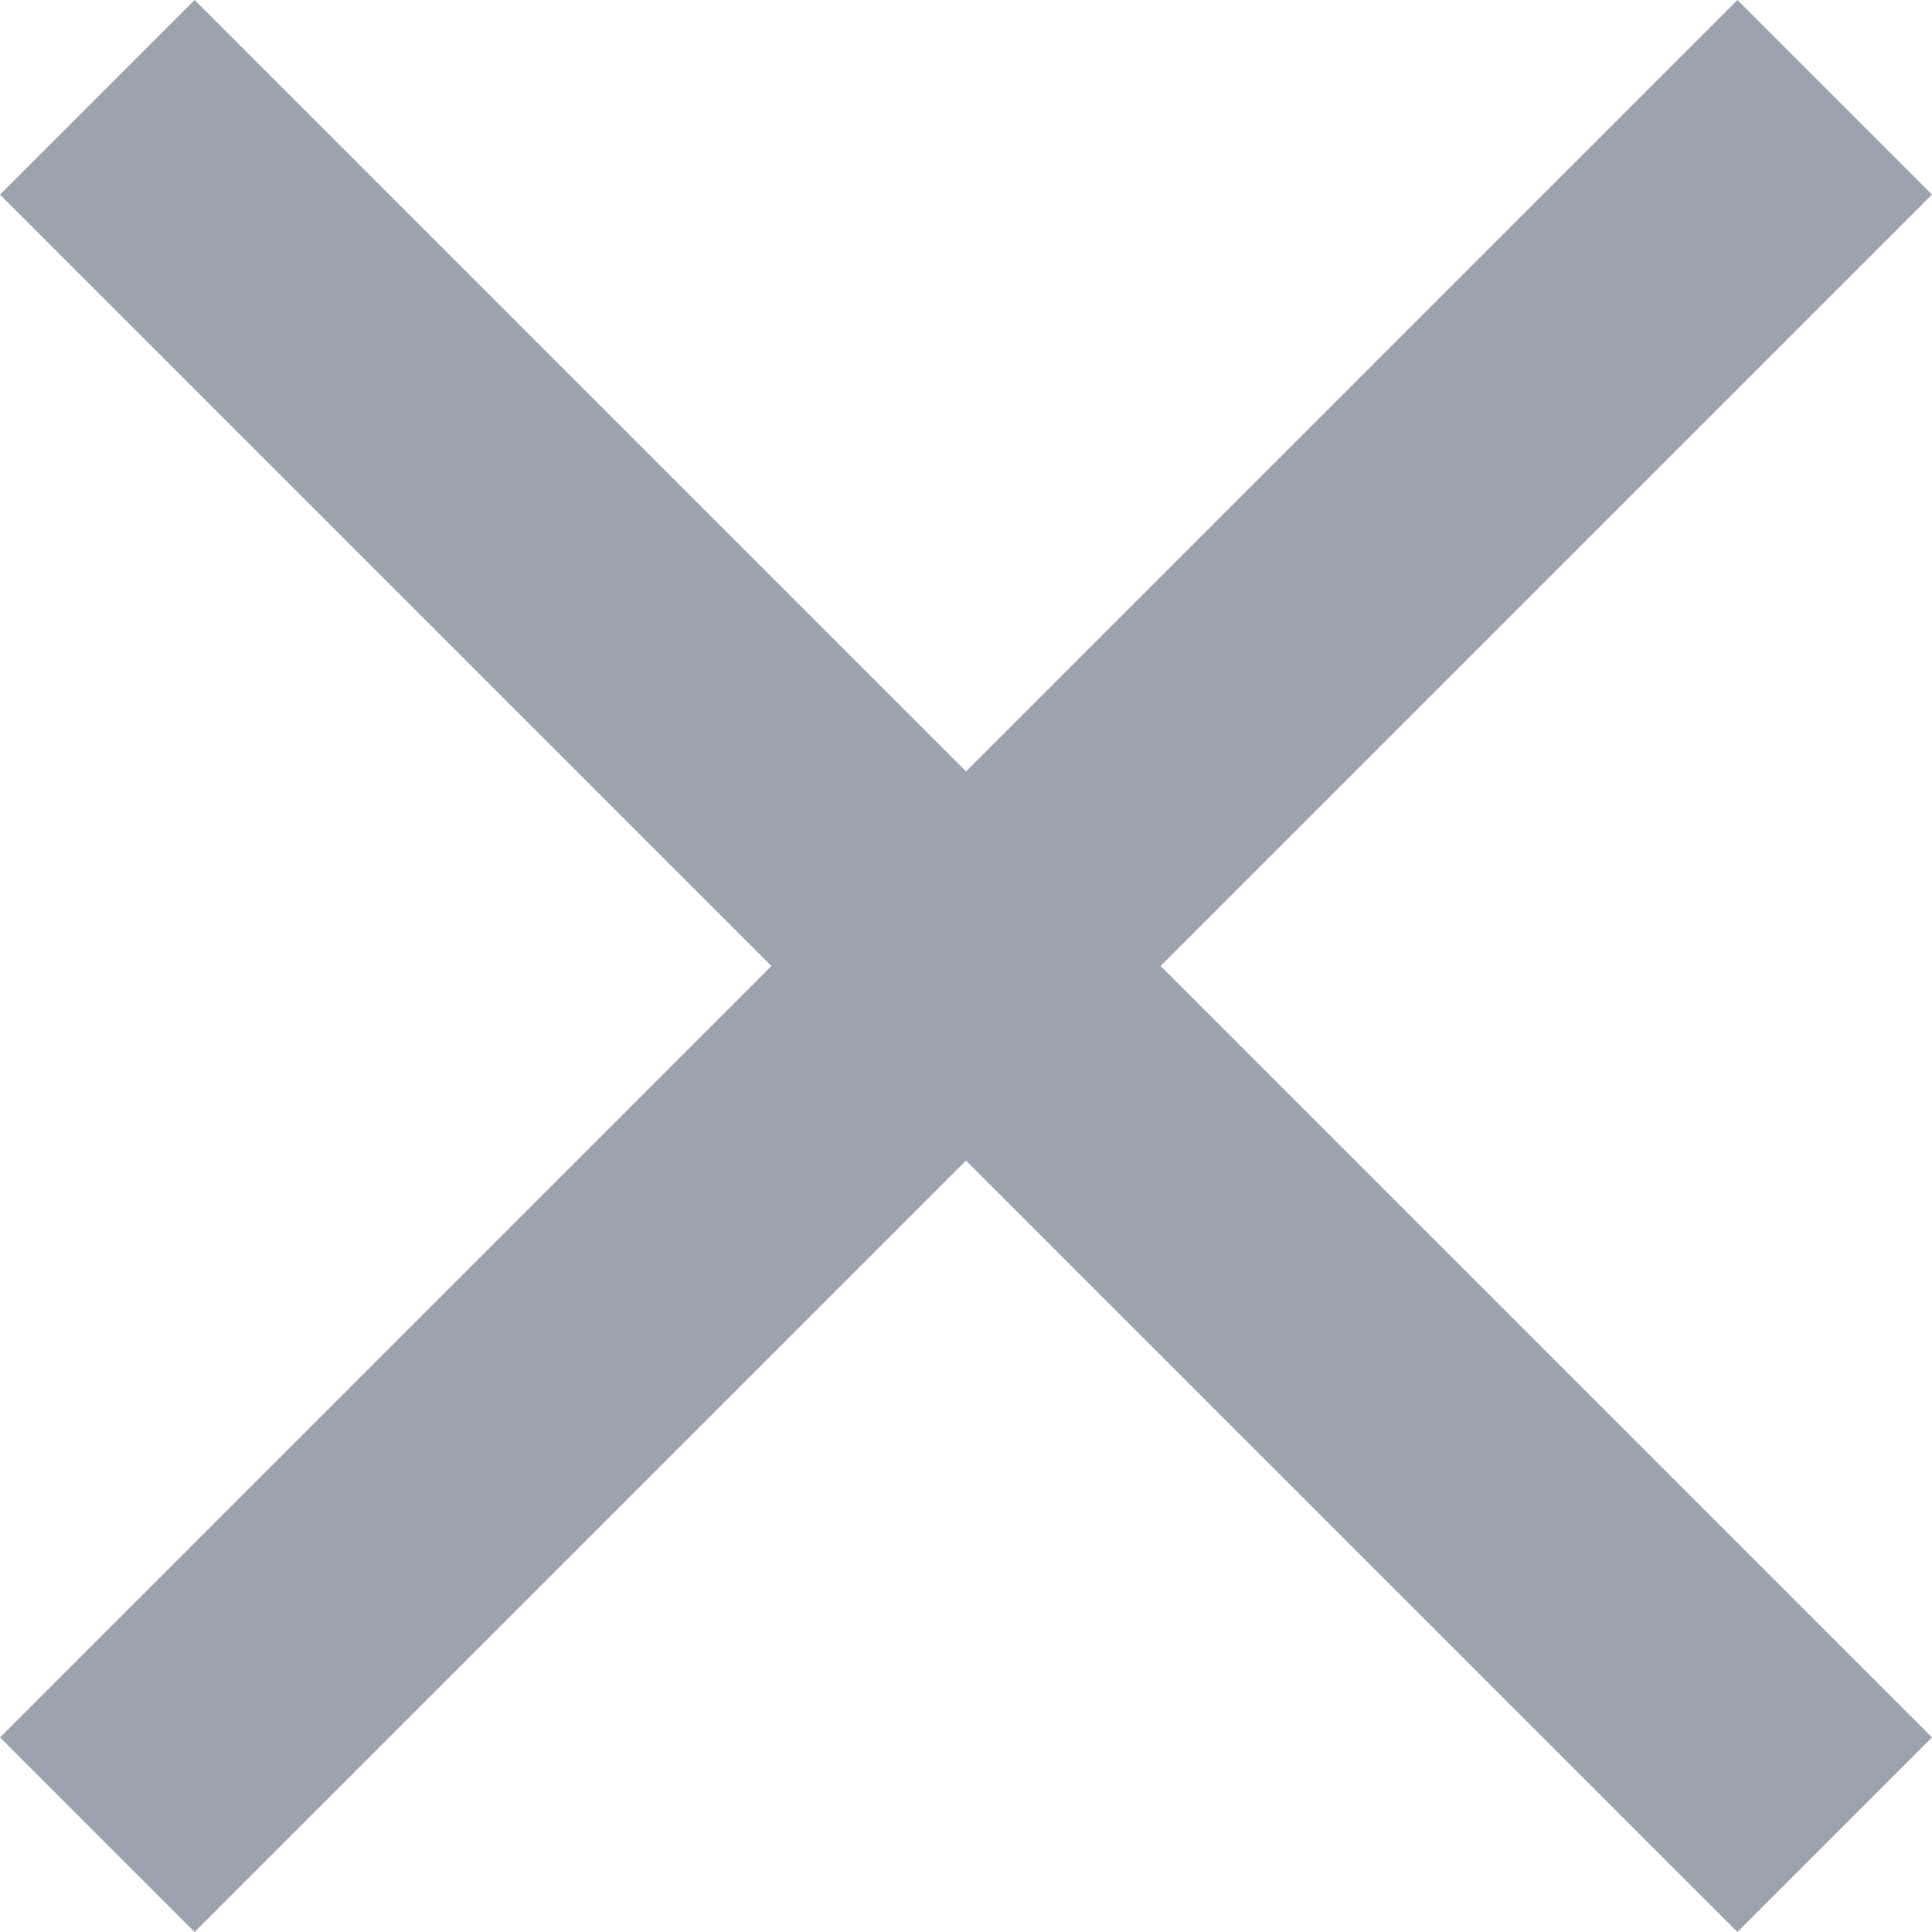
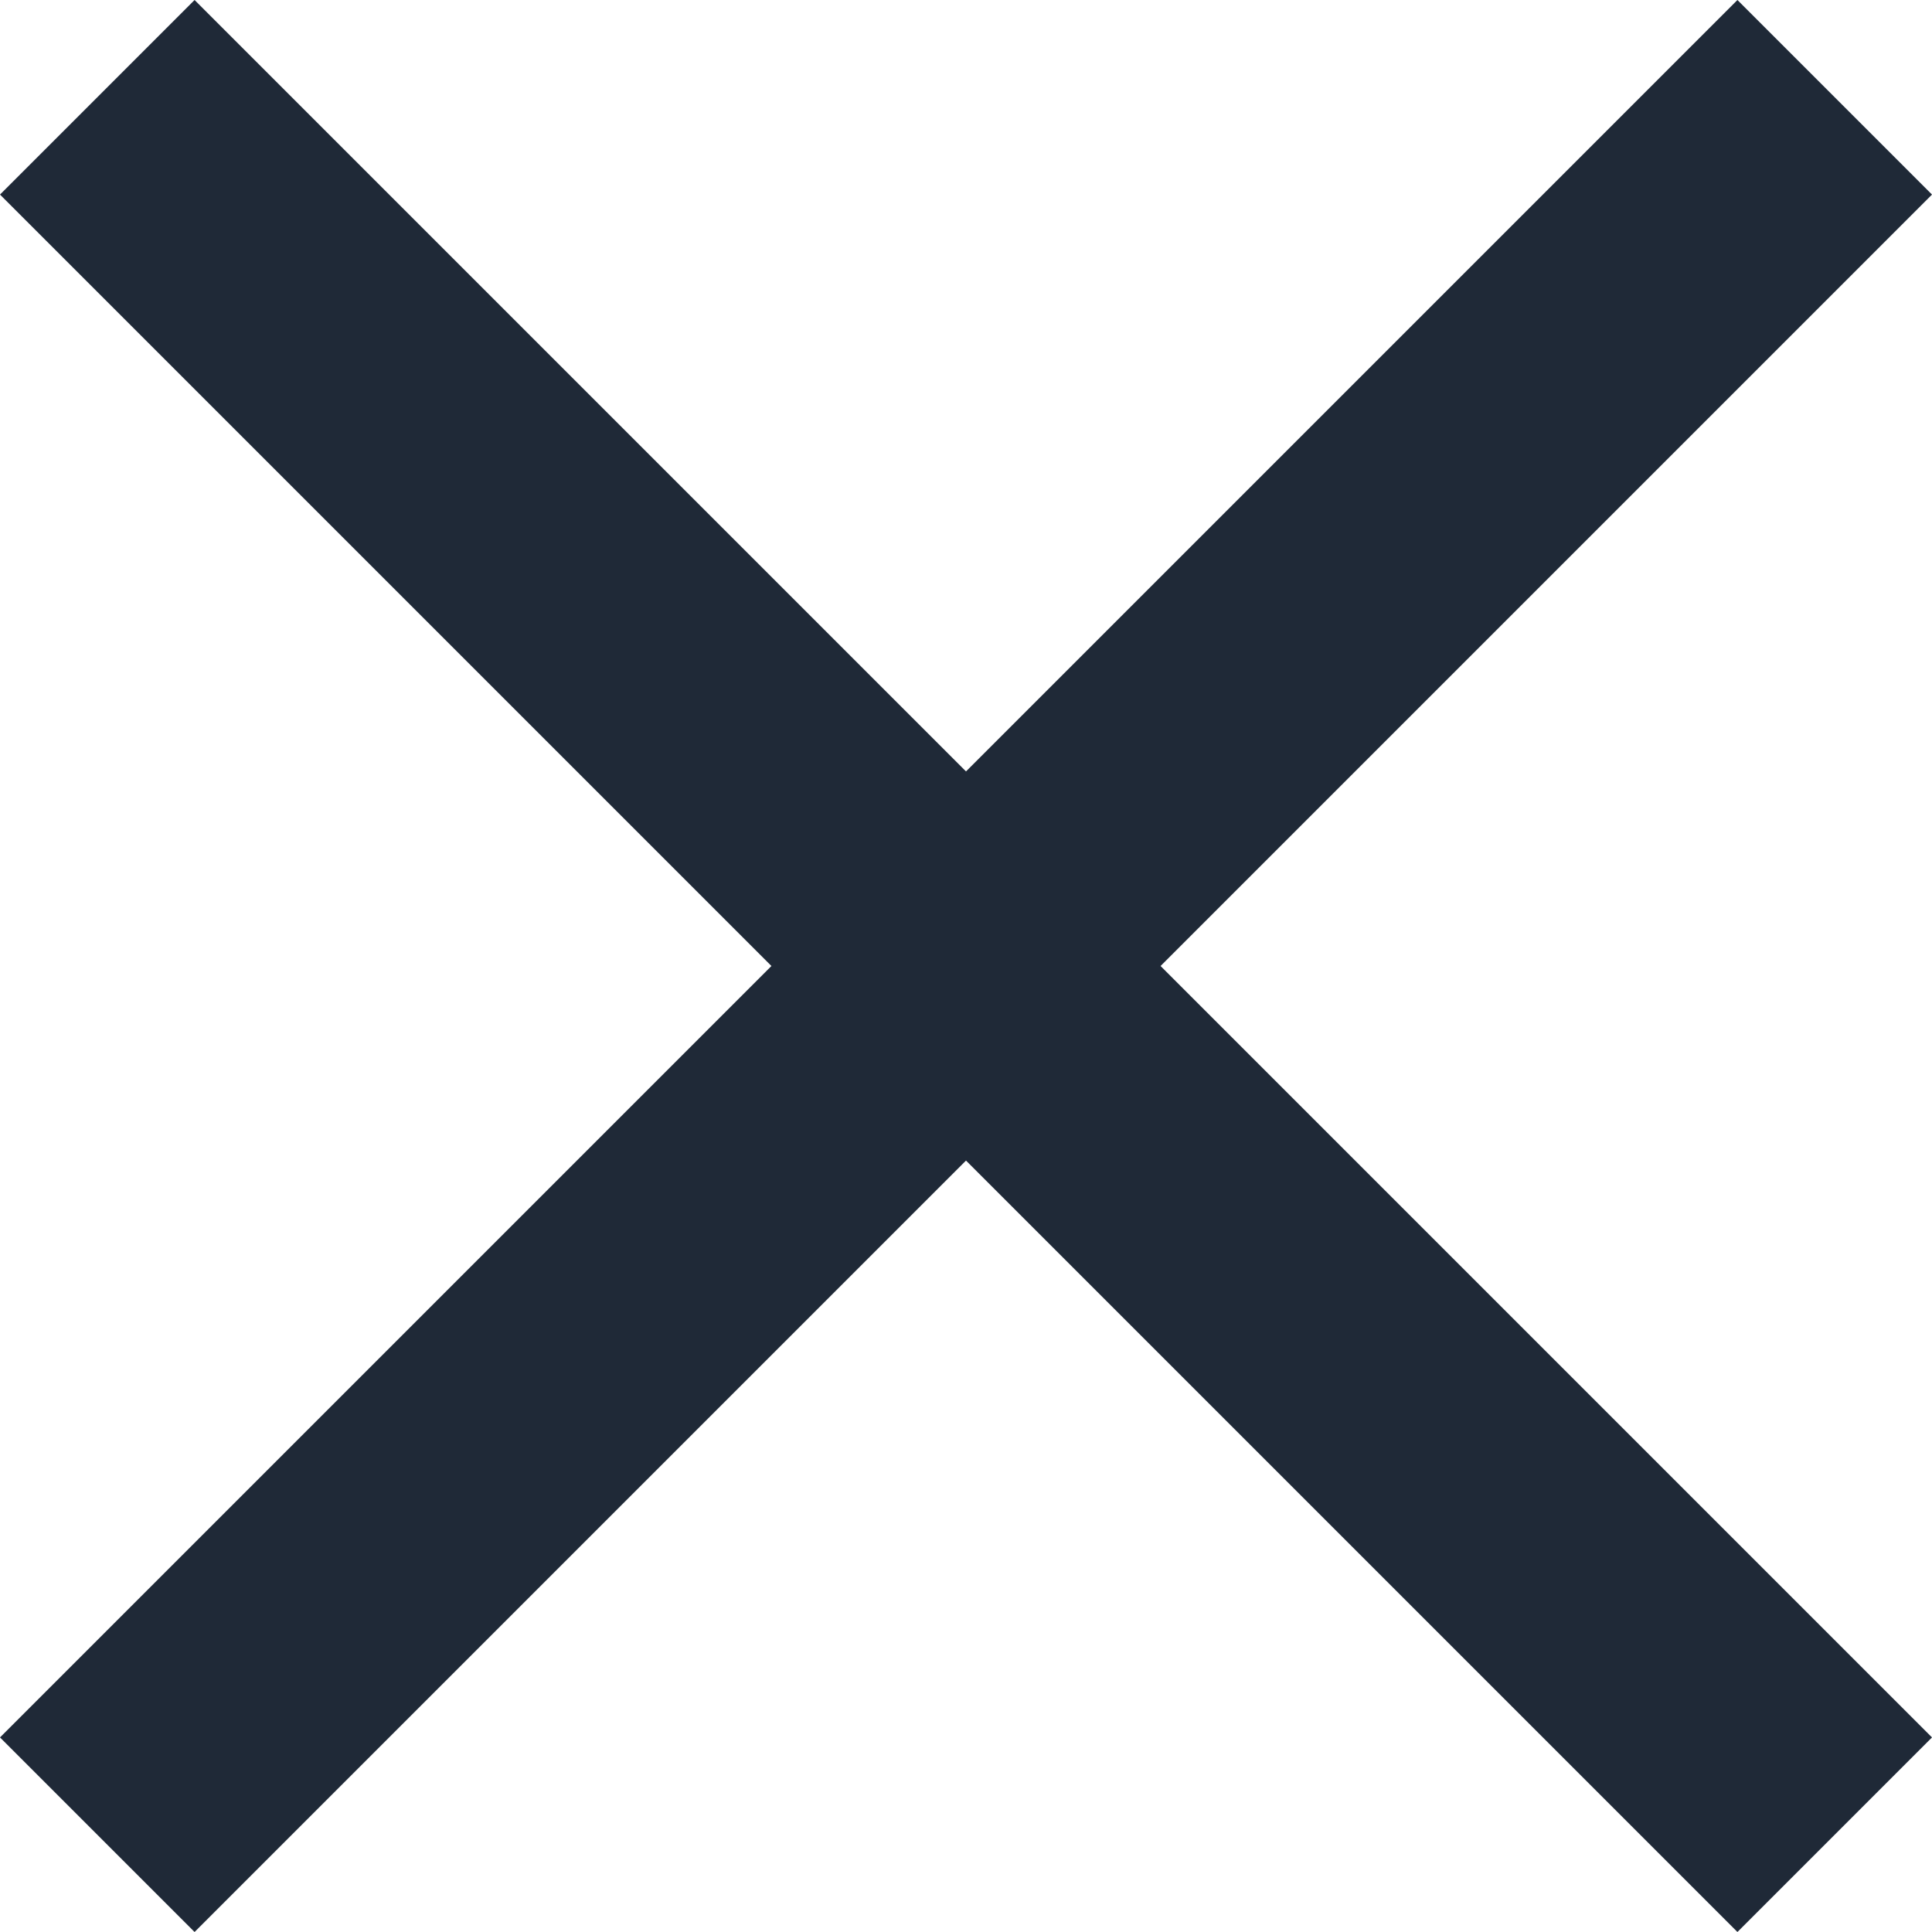
<svg xmlns="http://www.w3.org/2000/svg" width="14" height="14" viewBox="0 0 14 14" fill="none">
-   <path d="M12.59 0L7 5.59L1.41 0L0 1.41L5.59 7L0 12.59L1.41 14L7 8.41L12.59 14L14 12.59L8.41 7L14 1.41L12.59 0Z" fill="#9CA3AF" />
+   <path d="M12.59 0L7 5.59L1.41 0L0 1.41L5.59 7L0 12.59L1.41 14L7 8.41L12.59 14L14 12.59L8.41 7L14 1.41L12.59 0Z" fill="#1F2937" />
</svg>
